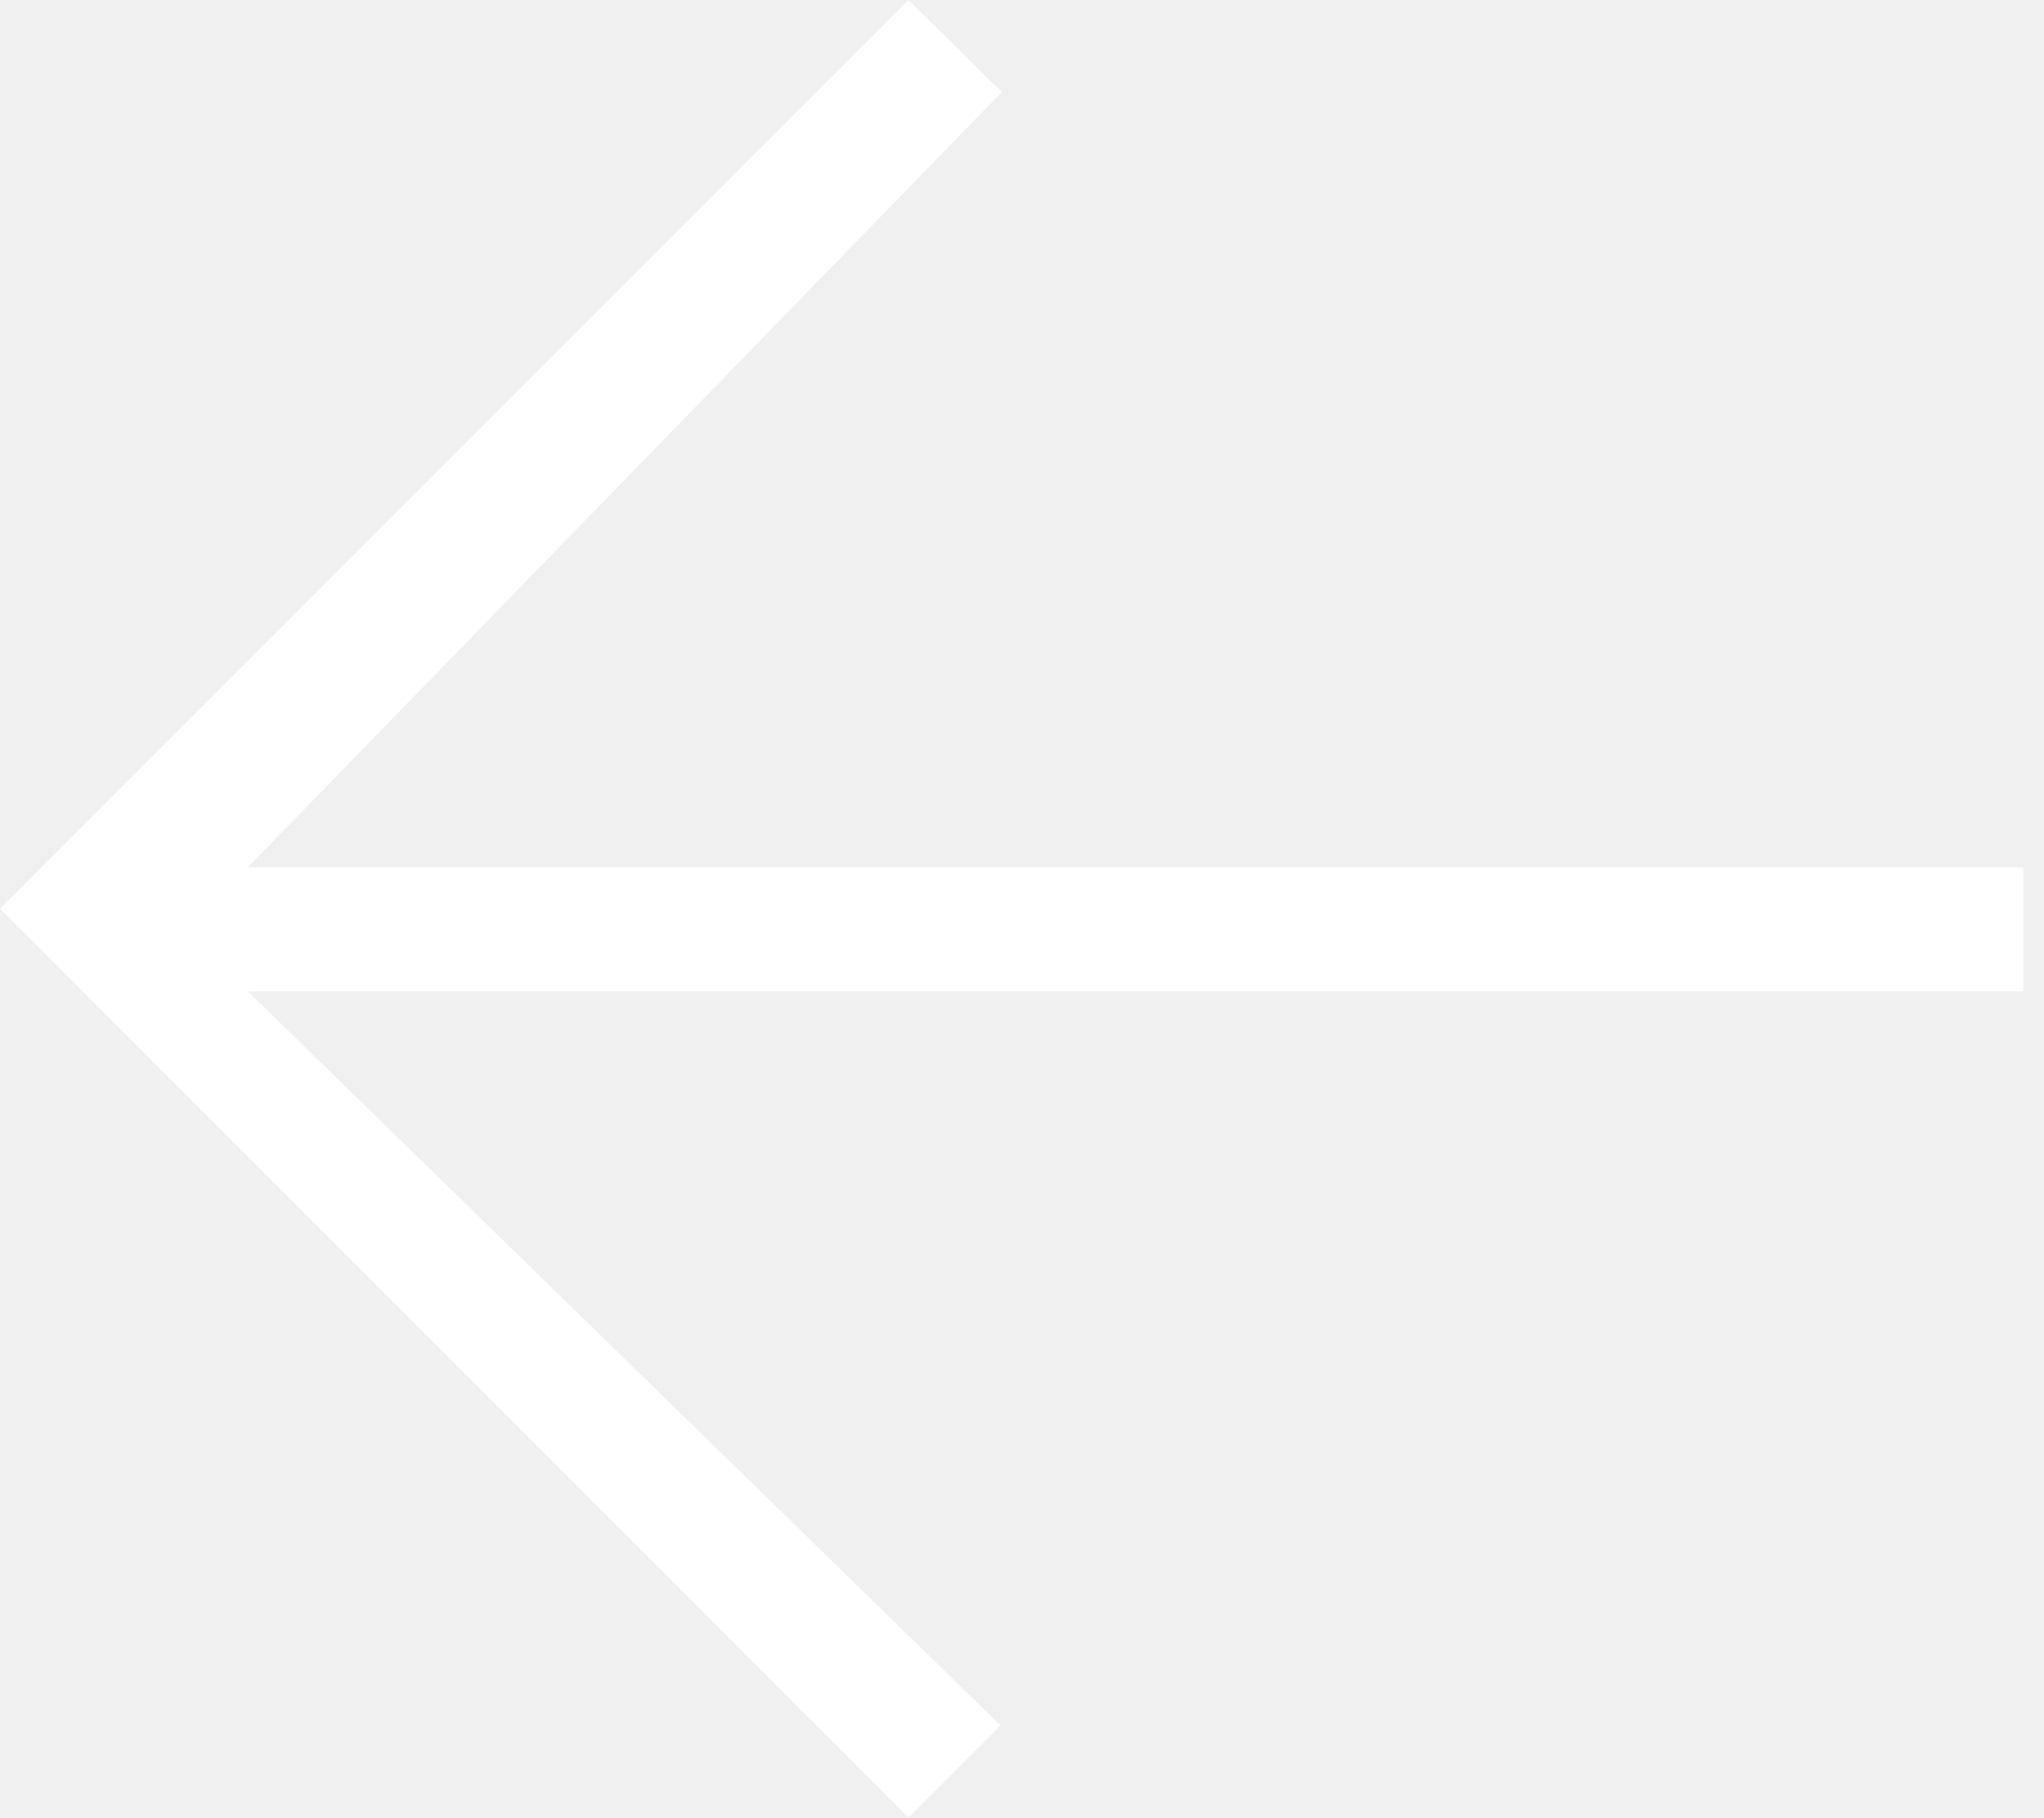
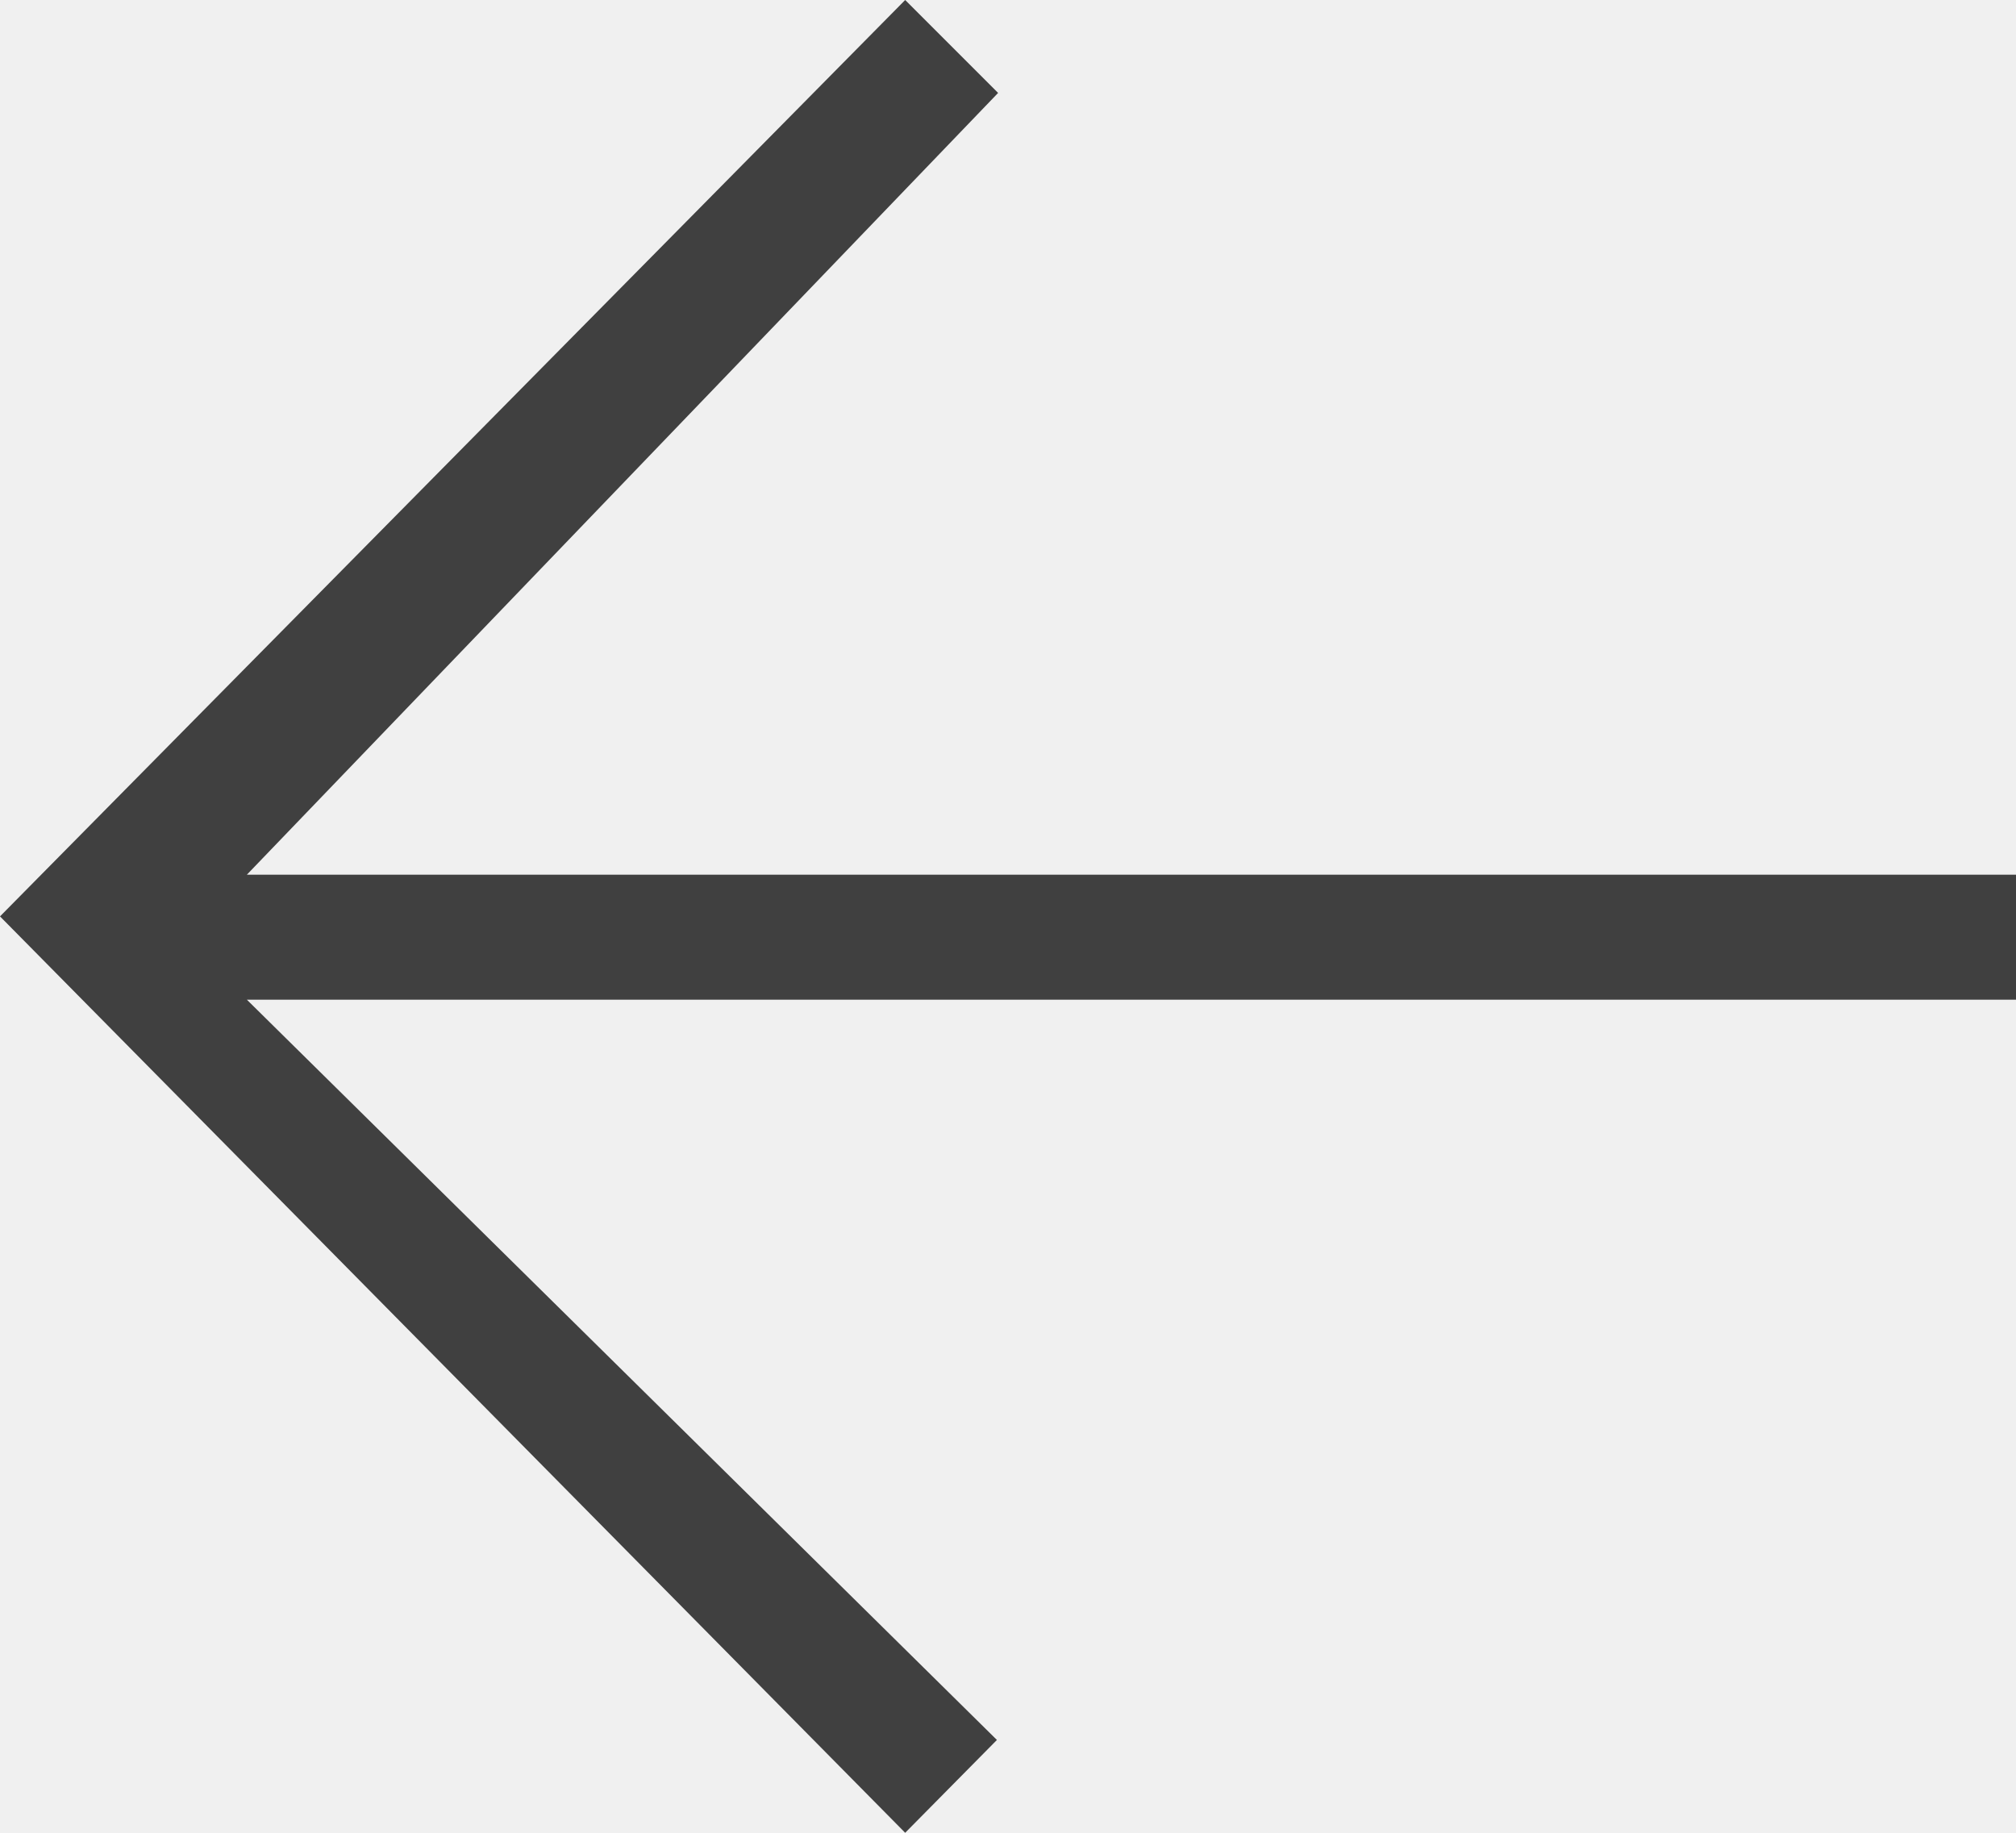
- <svg xmlns="http://www.w3.org/2000/svg" width="27" height="24" viewBox="0 0 27 24" fill="none">
-   <path d="M26.727 11.454H3.273L13.233 1.216L12 0L0 12L12 24L13.216 22.785L3.273 13.091H26.727V11.454Z" fill="white" />
+ <svg xmlns="http://www.w3.org/2000/svg" width="22" height="20" viewBox="0 0 22 20" fill="none">
+   <path d="M22 9.545H2.694L10.892 1.014L9.878 0L0 10L9.878 20L10.879 18.987L2.694 10.909H22V9.545Z" fill="#404040" />
</svg>
